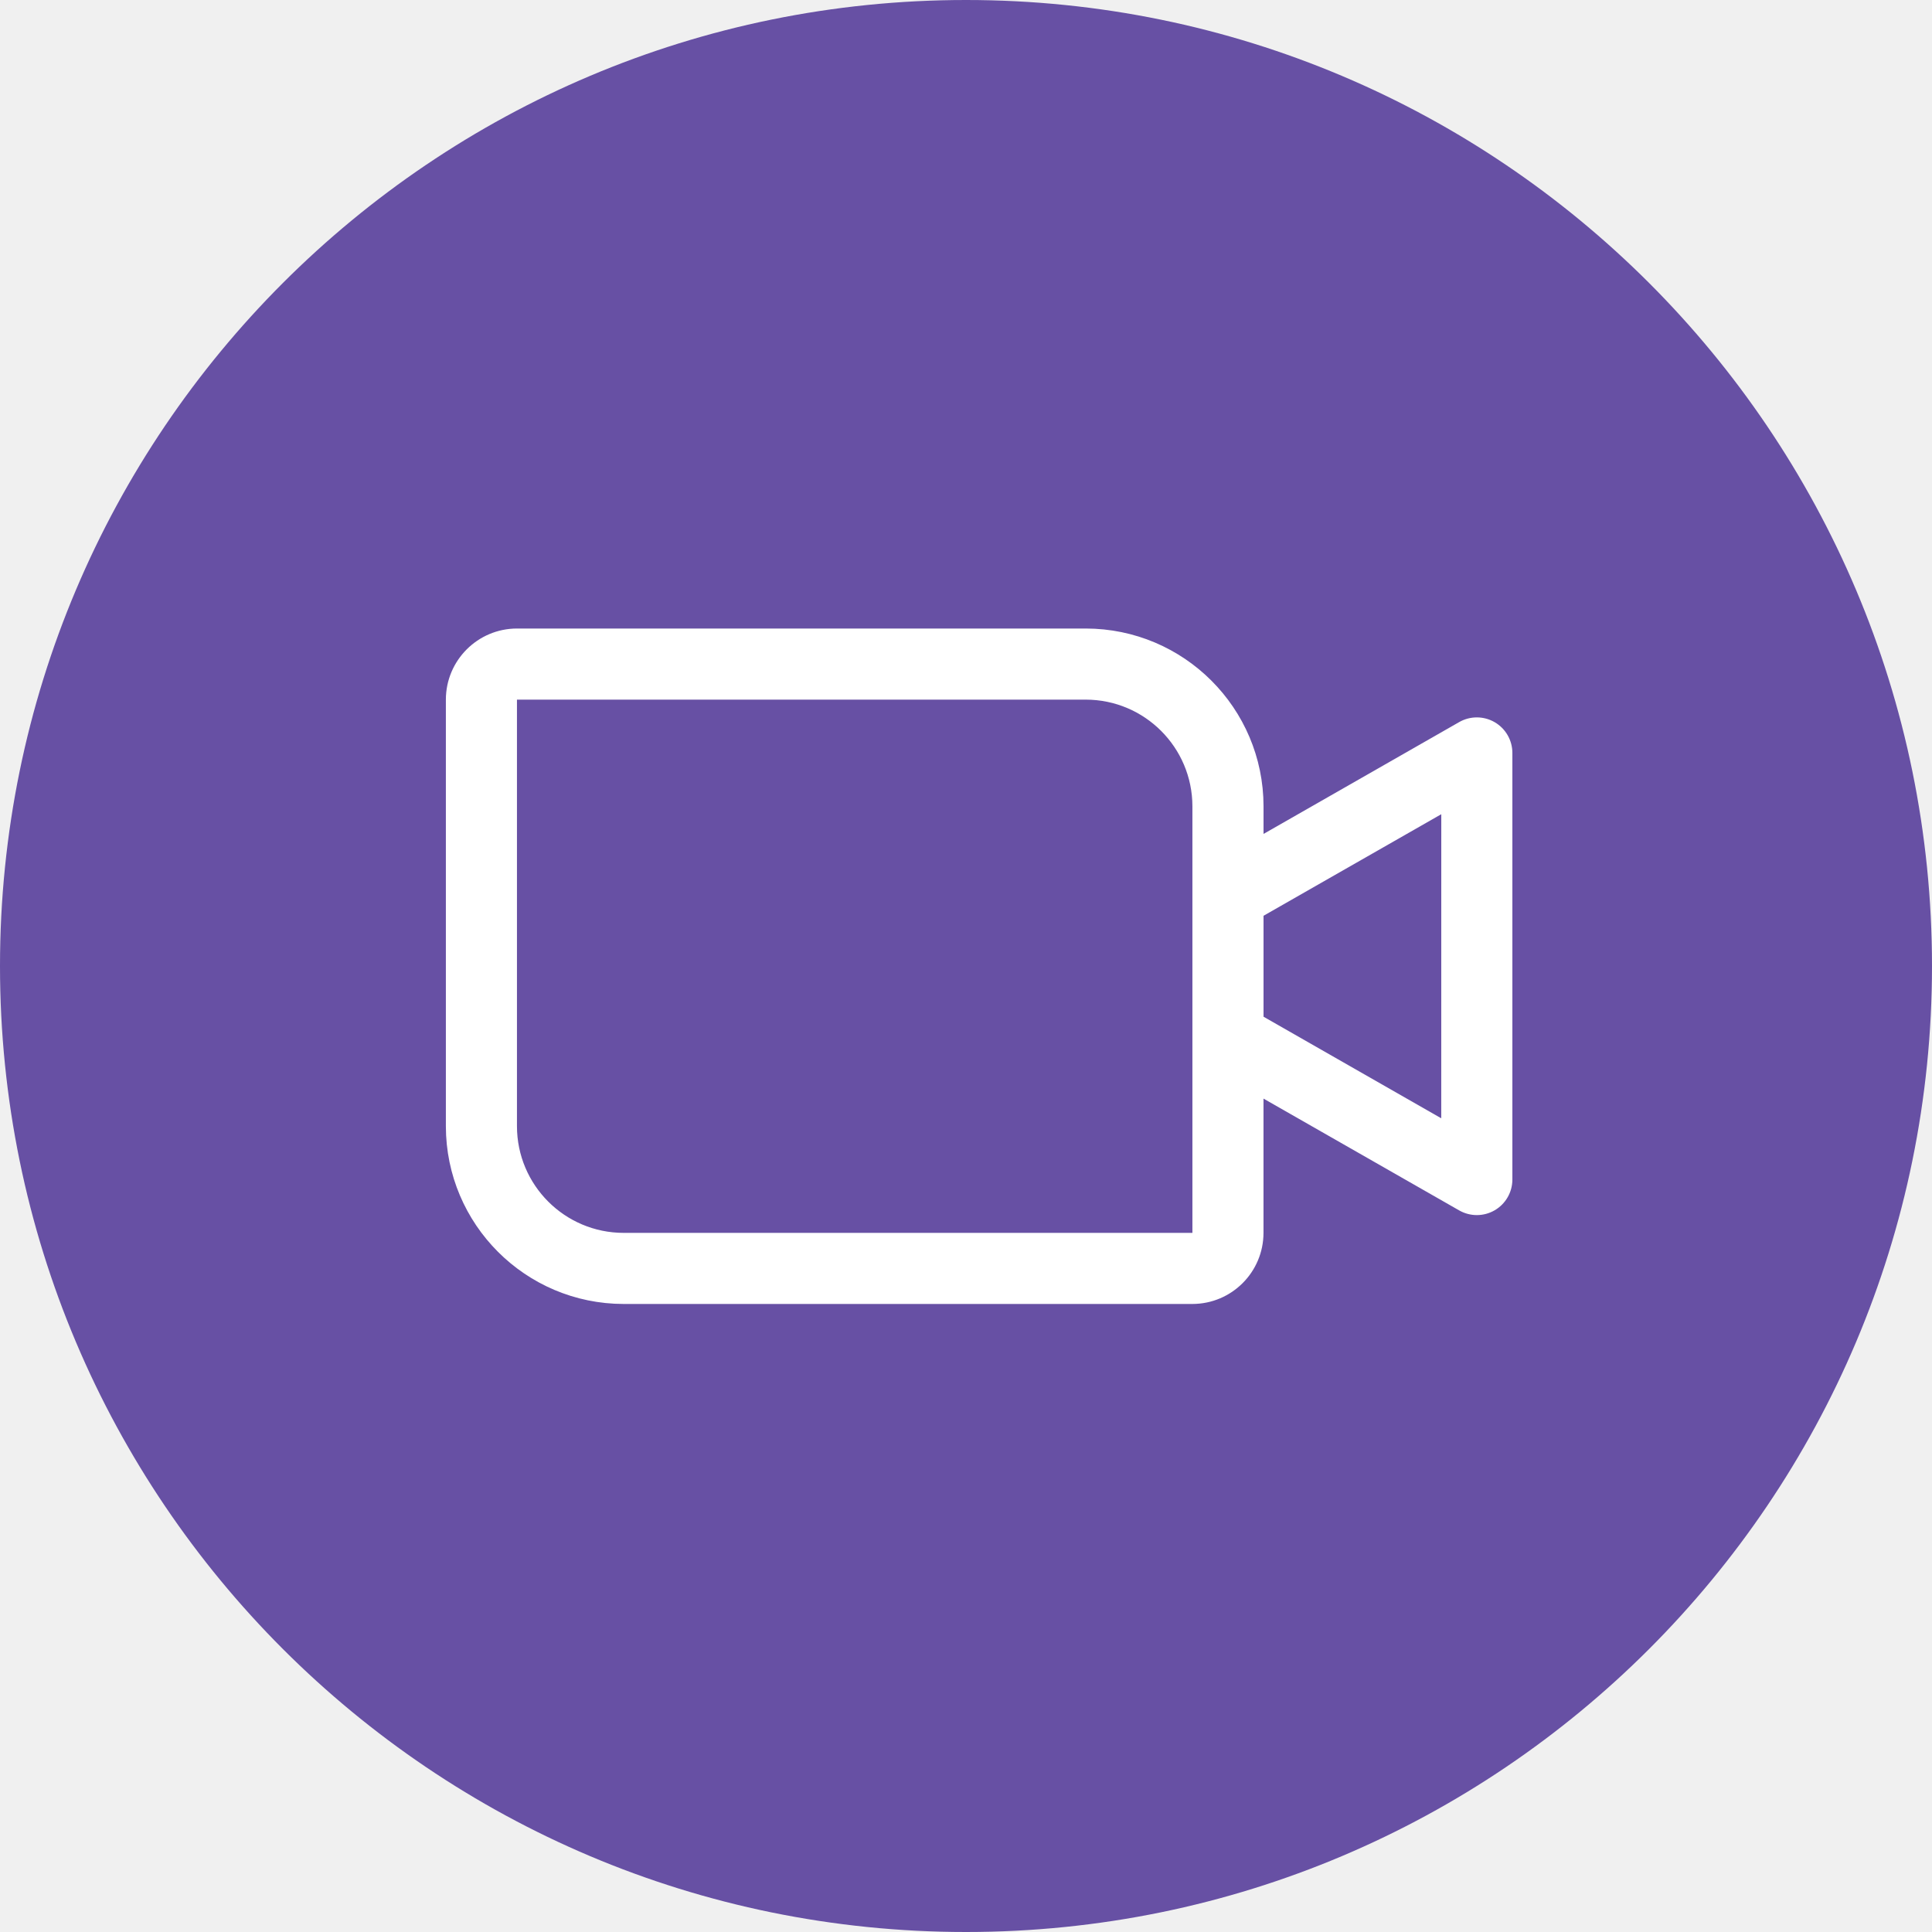
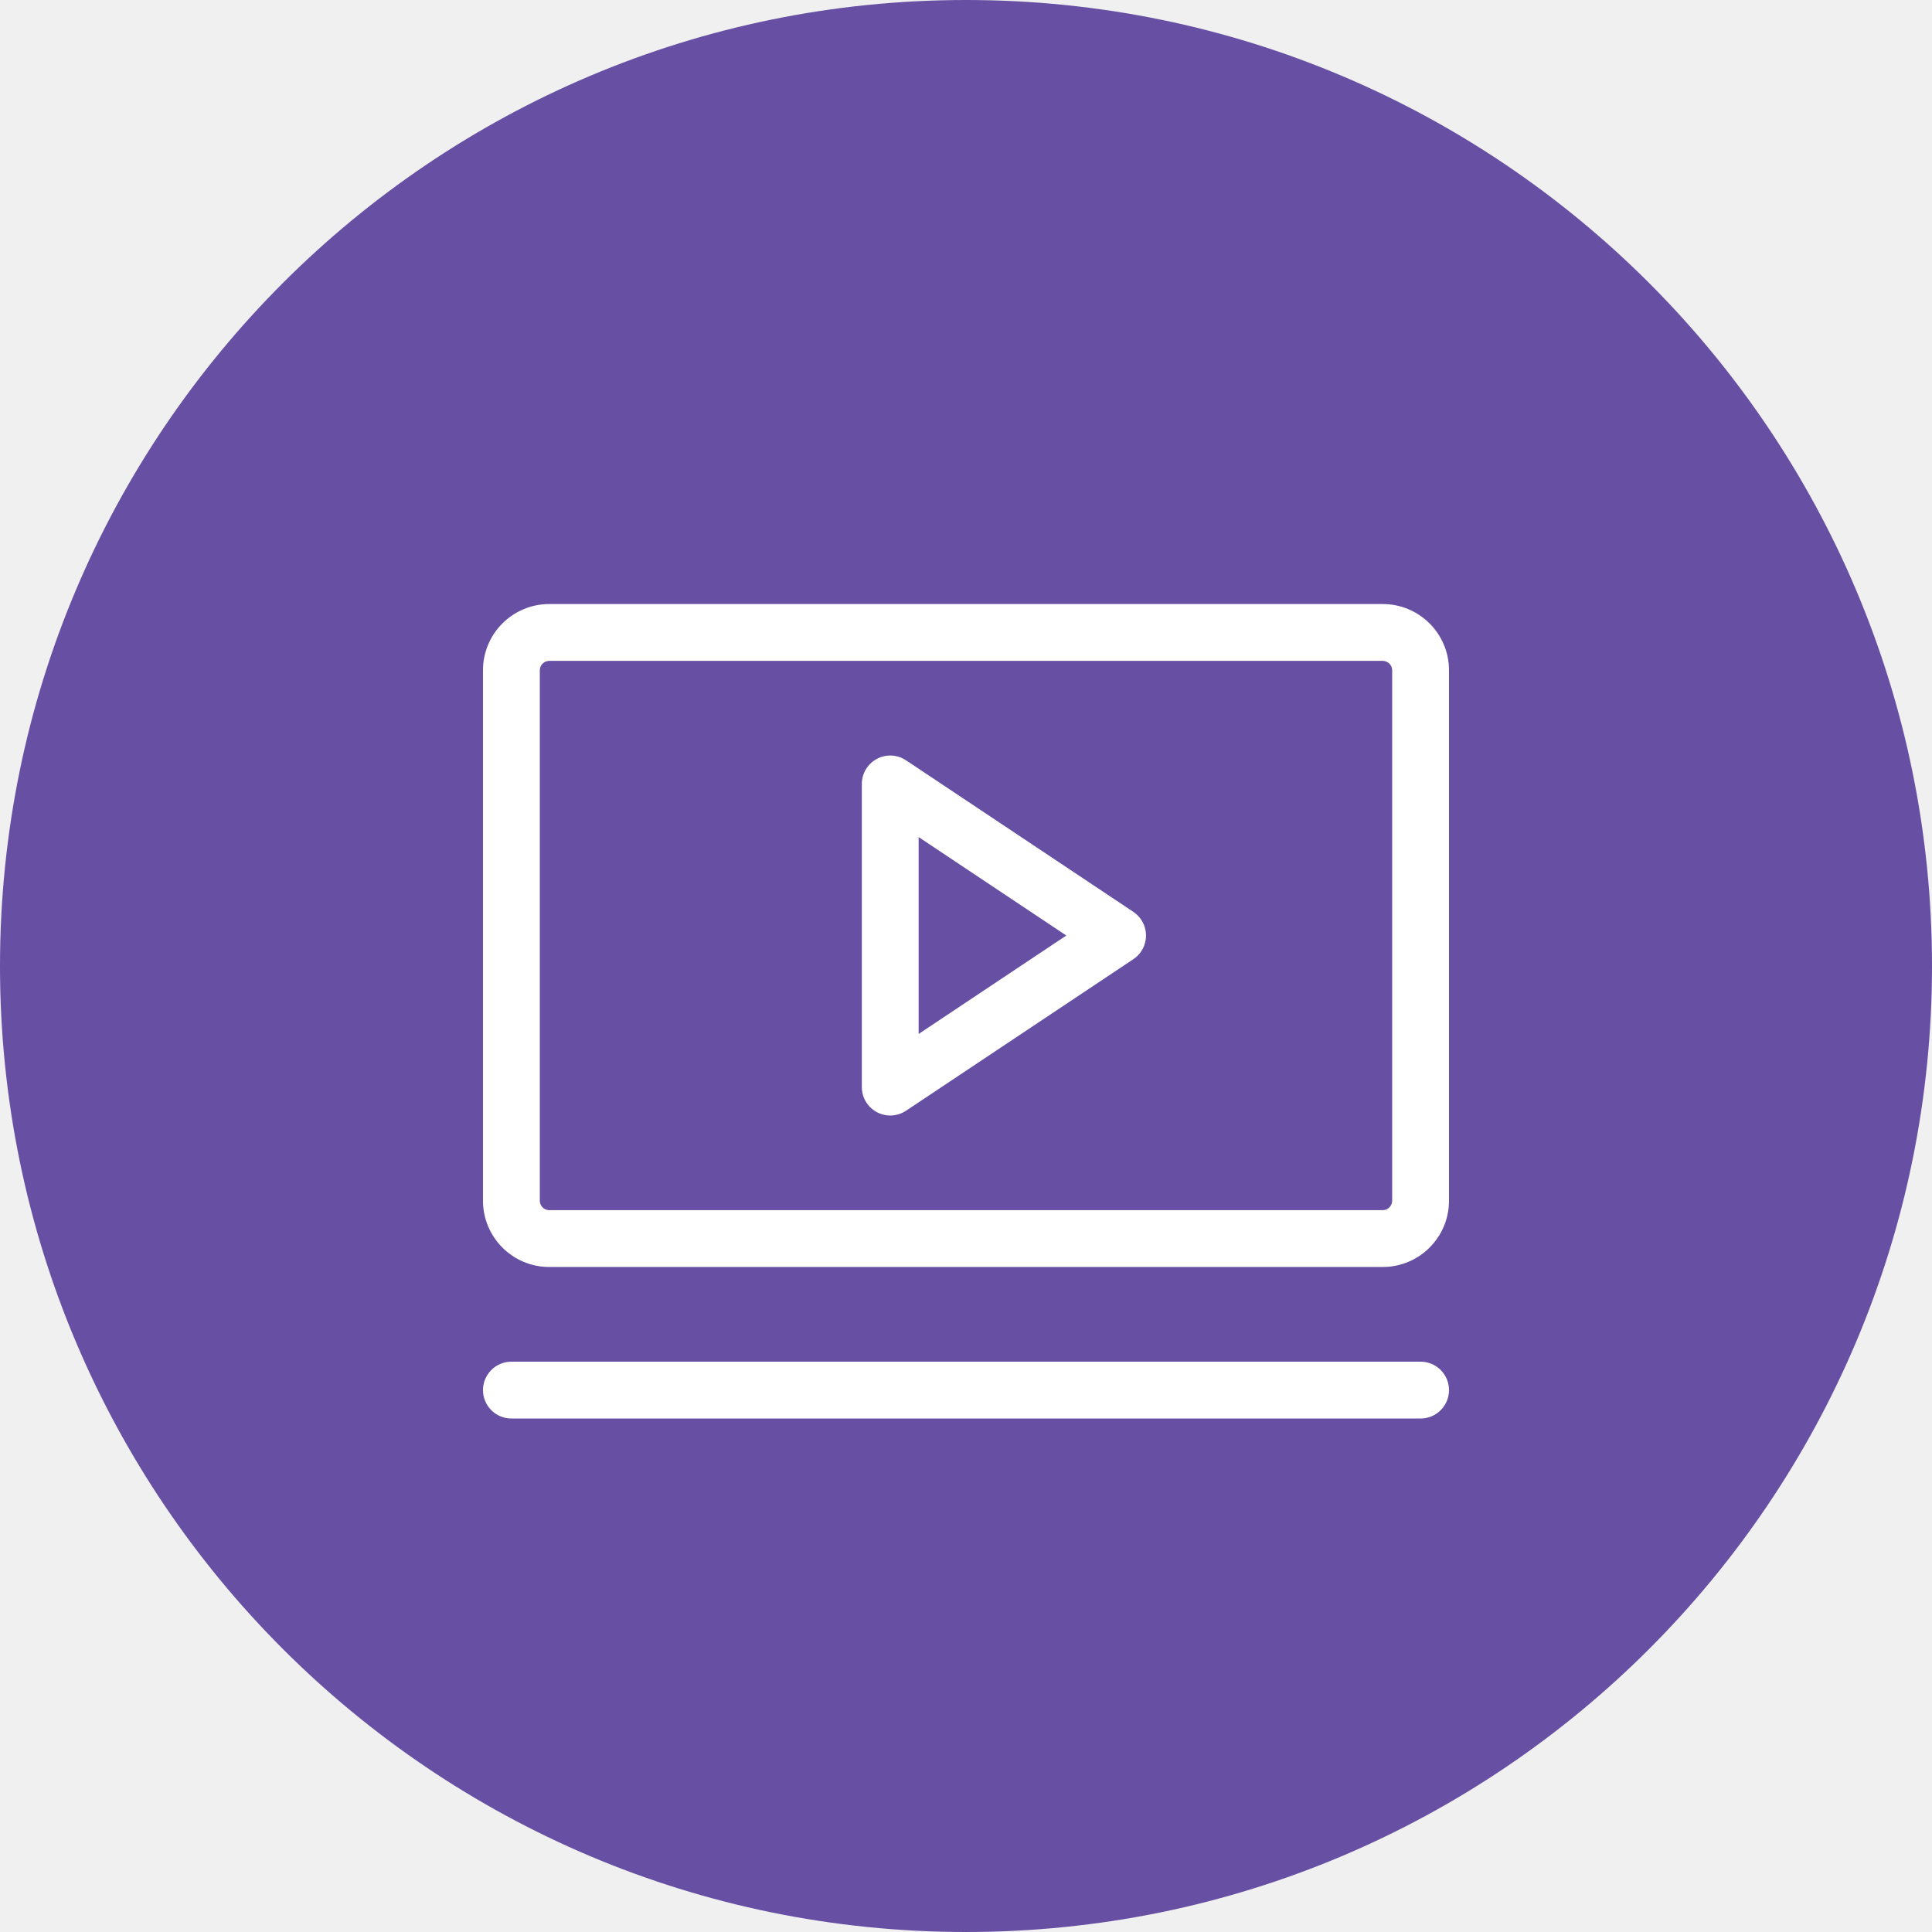
<svg xmlns="http://www.w3.org/2000/svg" viewBox="0 0 1024 1024">
  <circle cx="512" cy="512" r="512" style="fill:#6750a4" />
-   <path d="M792.21 382.78a18.85 18.85 0 0 0-18.81-.06L669.7 442v-14.66a94.32 94.32 0 0 0-94.21-94.21H274a37.73 37.73 0 0 0-37.68 37.68v226.11a94.32 94.32 0 0 0 94.21 94.21H632a37.73 37.73 0 0 0 37.68-37.68v-71.17l103.72 59.26a18.84 18.84 0 0 0 28.19-16.36v-226.1a18.84 18.84 0 0 0-9.38-16.3ZM632 653.45H330.54A56.59 56.59 0 0 1 274 596.92v-226.1h301.5a56.59 56.59 0 0 1 56.5 56.52Zm131.89-60.73-94.19-53.84v-53.5l94.21-53.83Z" style="fill:#fff" />
+   <path d="M600.67 483.29 480.2 402.98c-6.92-4.62-16.27-2.75-20.88 4.17-1.66 2.48-2.54 5.4-2.53 8.38v160.63c-.01 8.32 6.72 15.07 15.04 15.08 2.98 0 5.9-.88 8.38-2.53l120.47-80.31c6.93-4.6 8.82-13.94 4.22-20.87a15.008 15.008 0 0 0-4.22-4.22ZM486.9 548.02V443.66l78.26 52.18-78.26 52.18Zm245.96-227.87H291.13c-19.41 0-35.14 15.73-35.14 35.14v281.1c0 19.41 15.73 35.14 35.14 35.14h441.73c19.41 0 35.14-15.73 35.14-35.14v-281.1c0-19.41-15.73-35.14-35.14-35.14Zm5.02 316.24c0 2.77-2.25 5.02-5.02 5.02H291.13c-2.77 0-5.02-2.25-5.02-5.02v-281.1c0-2.77 2.25-5.02 5.02-5.02h441.73c2.77 0 5.02 2.25 5.02 5.02v281.1ZM768 736.78c0 8.32-6.74 15.06-15.06 15.06H271.06c-8.32 0-15.06-6.74-15.06-15.06s6.74-15.06 15.06-15.06h481.88c8.32 0 15.06 6.74 15.06 15.06Z" style="fill:#fff" />
</svg>
